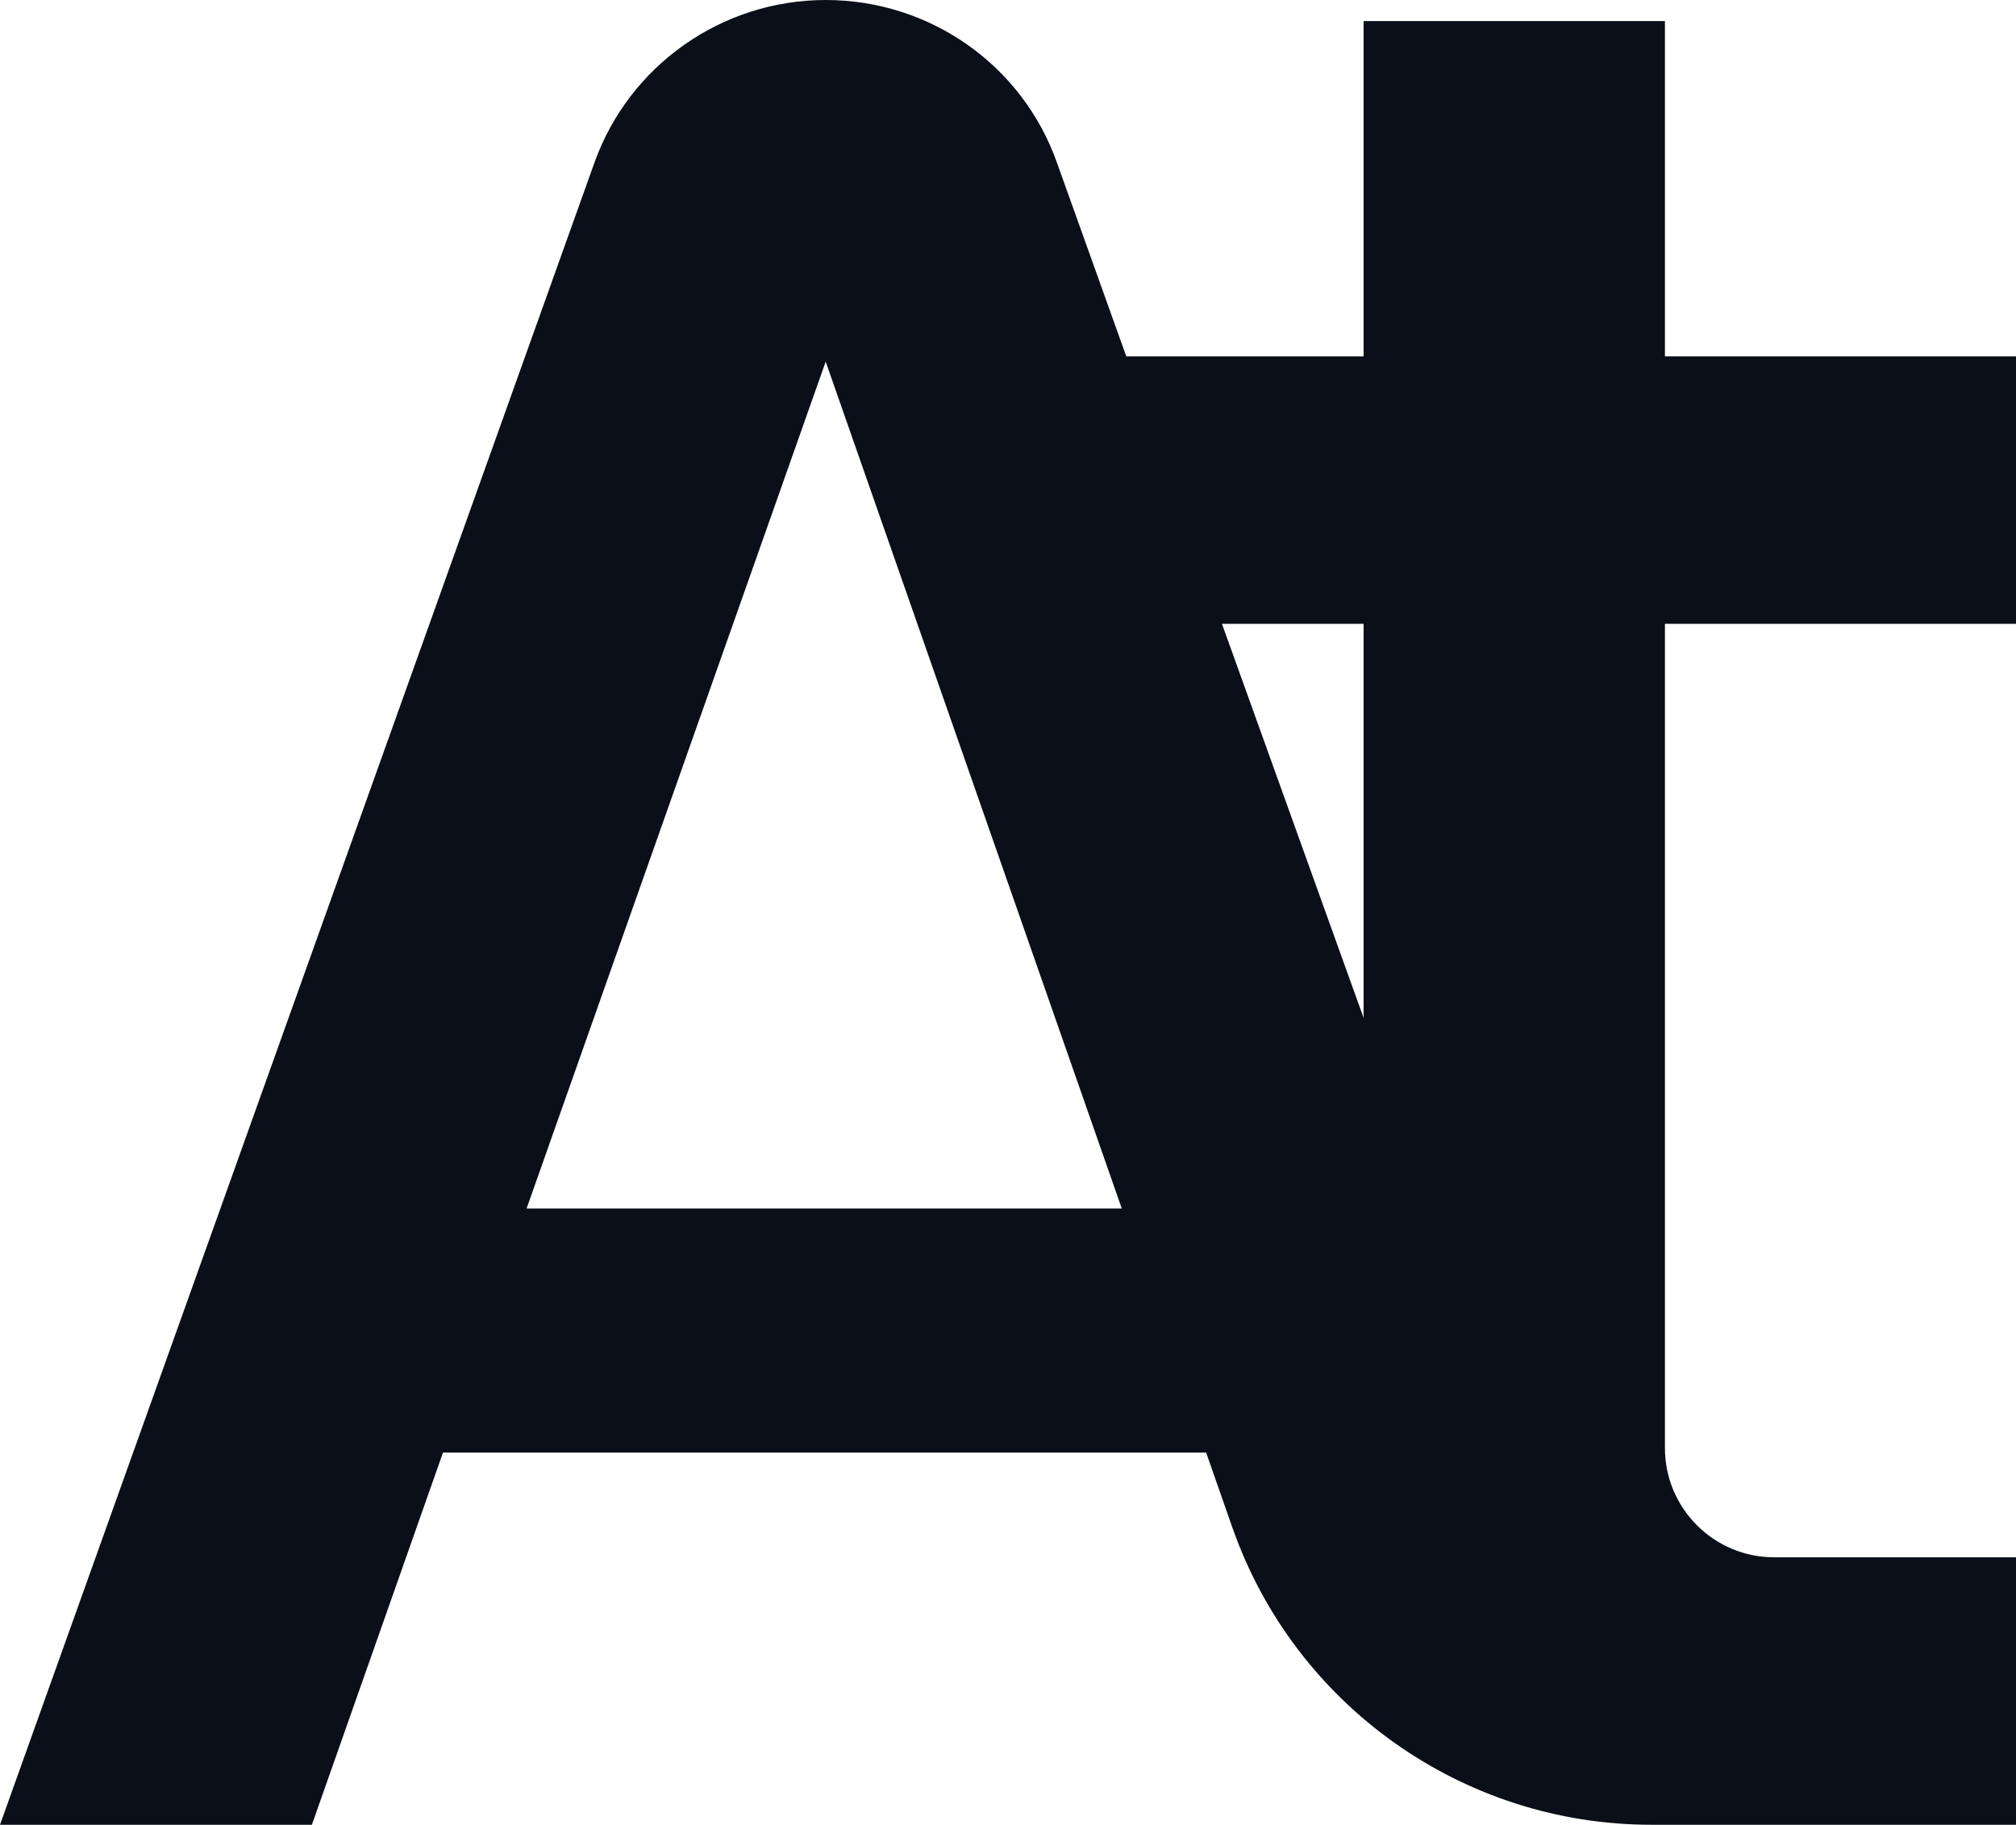
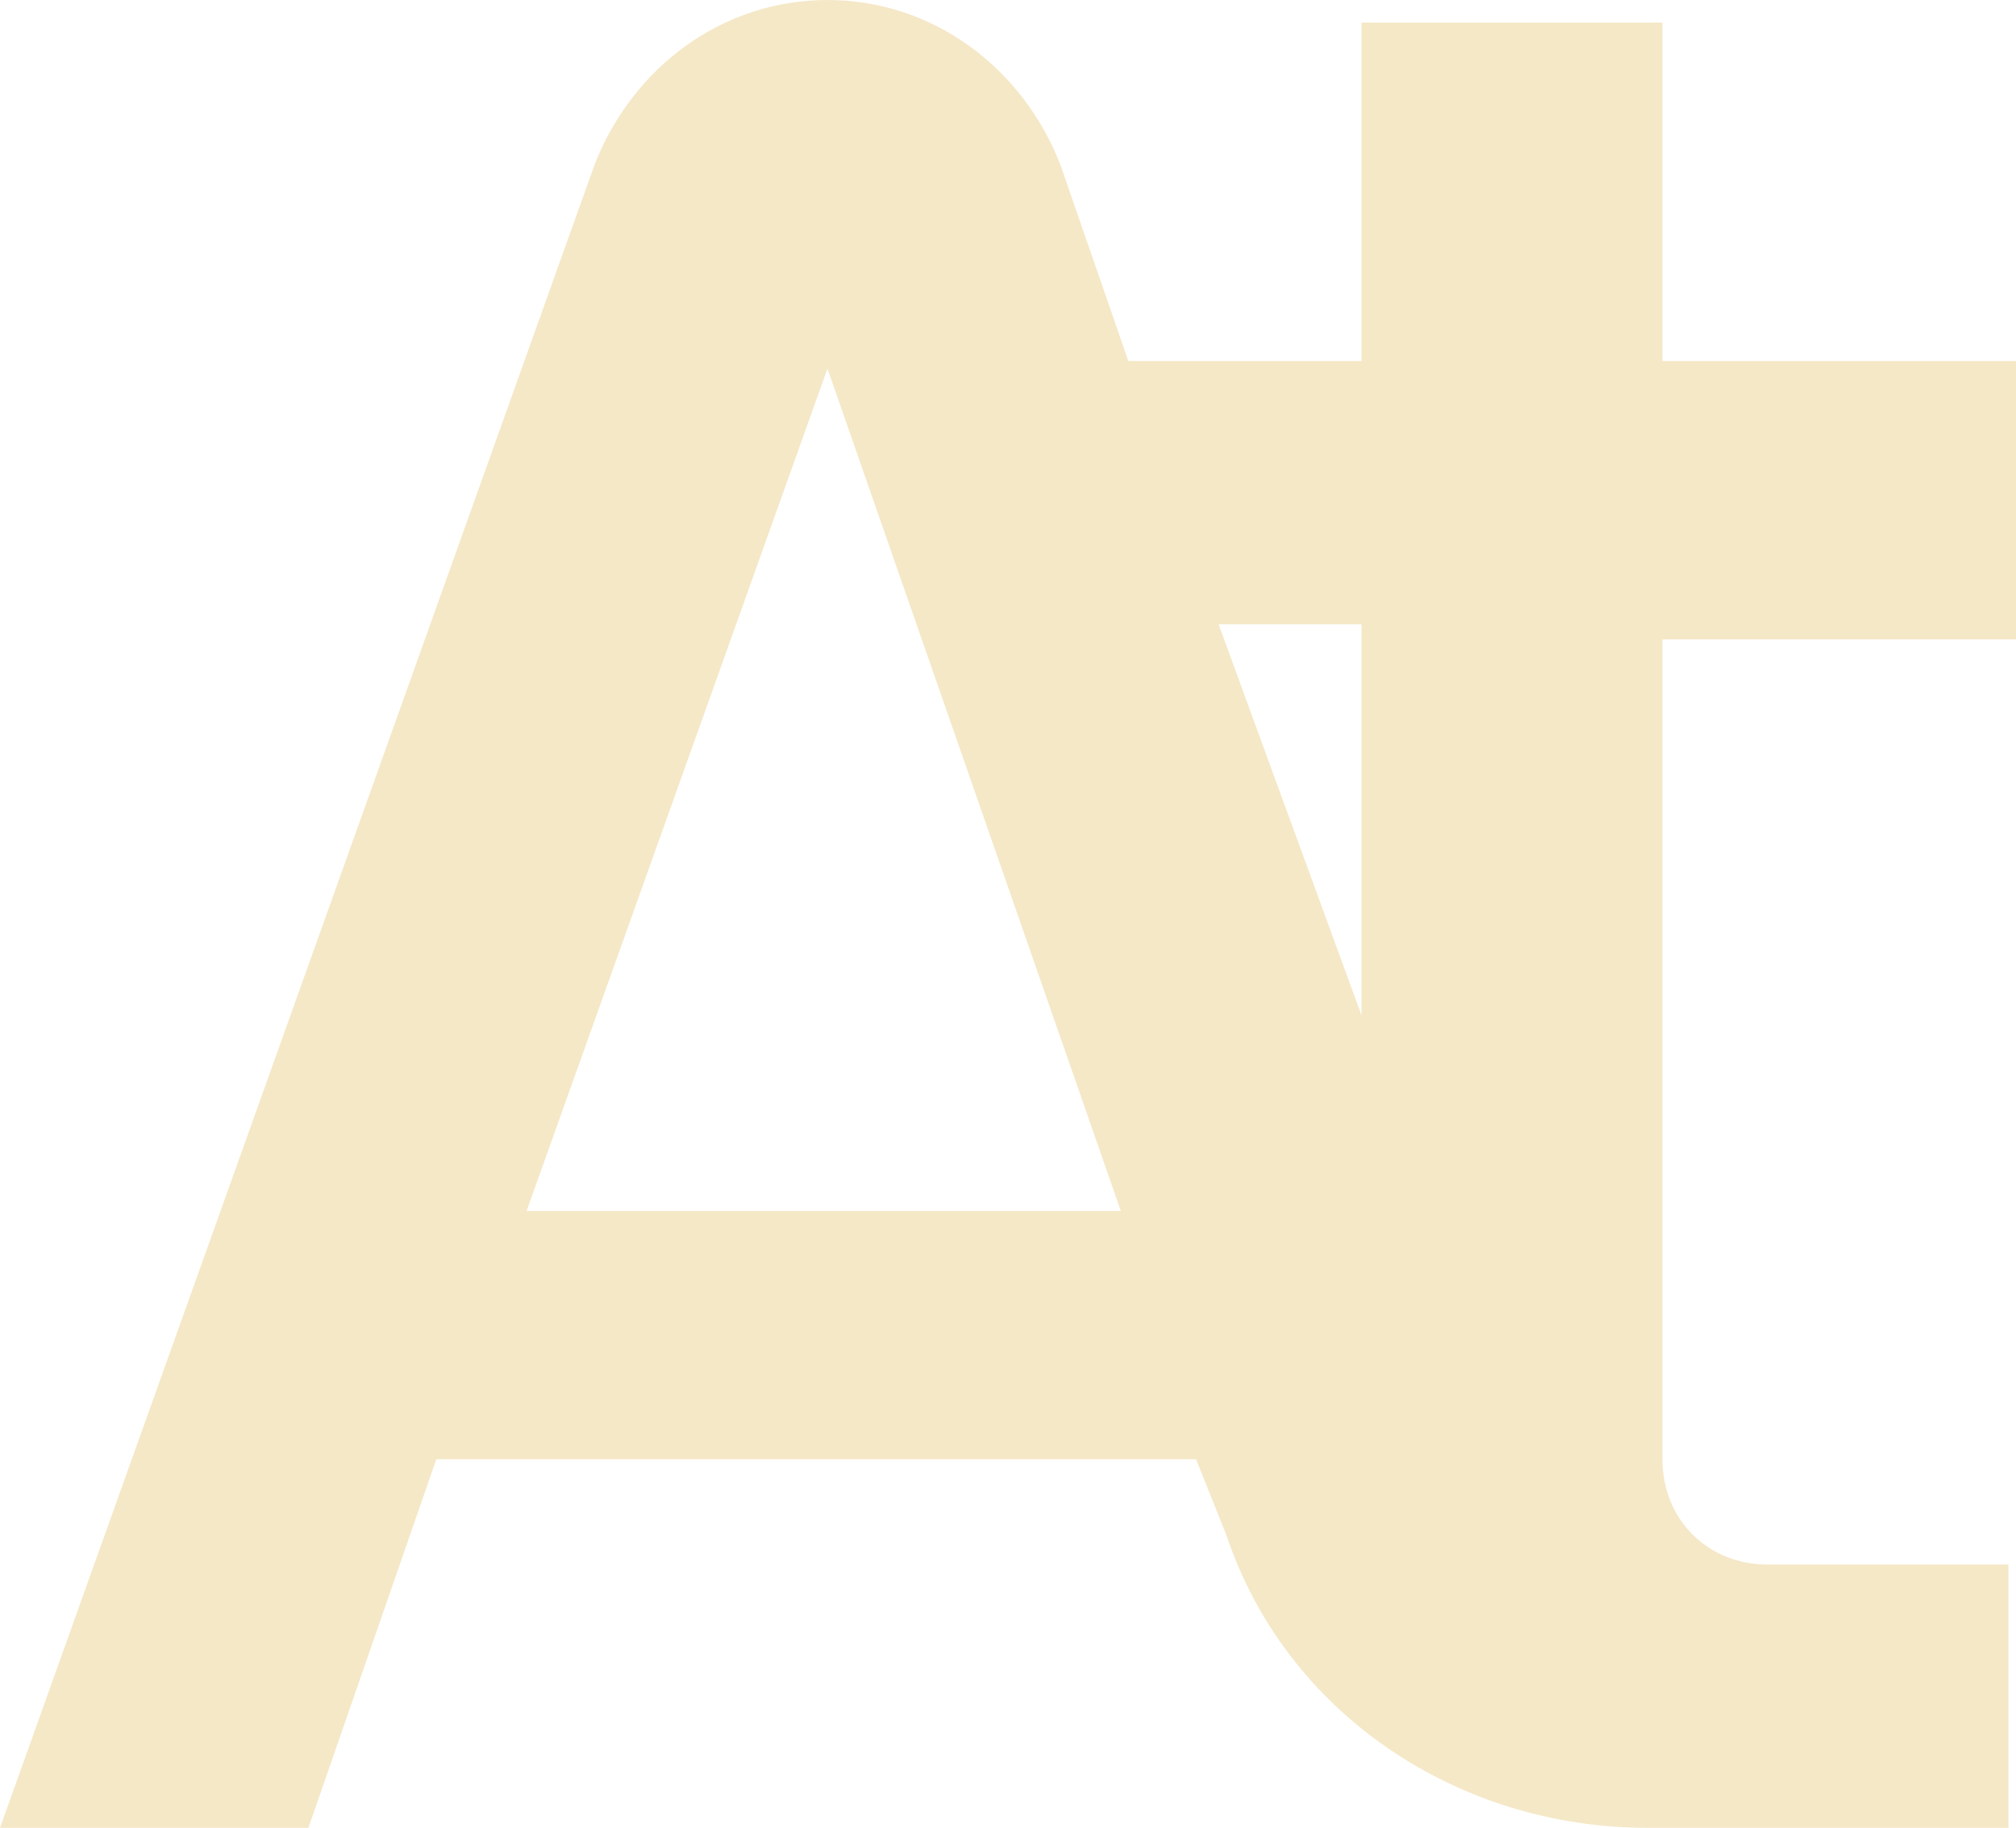
- <svg xmlns="http://www.w3.org/2000/svg" id="Layer_2" viewBox="0 0 26.76 24.22">
-   <defs>
-     <style>
-       .cls-1 {
-         fill: #0a0f19;
-       }
-     </style>
-   </defs>
+ <svg xmlns="http://www.w3.org/2000/svg" id="Layer_2" viewBox="0 0 26.8 24.3">
  <g id="Layer_1-2" data-name="Layer_1">
-     <path class="cls-1" d="M26.76,8.28v-3.55h-4.66V.28h-4v4.45h-3.15l-.92-2.57c-.46-1.3-1.69-2.16-3.07-2.16h0c-1.38,0-2.61.87-3.07,2.16L0,24.22h4.14l1.74-4.94h10.13l.35,1c.83,2.36,3.06,3.94,5.56,3.94h4.84v-3.55h-3.21c-.8,0-1.45-.65-1.45-1.45v-10.94h4.66ZM6.99,16.04l3.97-11.24,3.93,11.24h-7.9ZM16.22,8.28h1.88v5.23s-1.88-5.23-1.88-5.23Z" />
+     <path d="M26.8,8.3v-3.5h-4.7V.3h-4v4.5h-3.1l-.9-2.6c-.5-1.3-1.7-2.2-3.1-2.2h0c-1.4,0-2.6.9-3.1,2.2L0,24.3h4.1l1.7-4.9h10.1l.4,1c.8,2.4,3.1,3.9,5.6,3.9h4.8v-3.5h-3.2c-.8,0-1.4-.6-1.4-1.4v-10.9h4.7v-.2h0ZM7,16.1l4-11.2,3.9,11.2h-7.9ZM16.2,8.3h1.9v5.2l-1.9-5.2Z" fill="#f5e8c7" />
  </g>
</svg>
